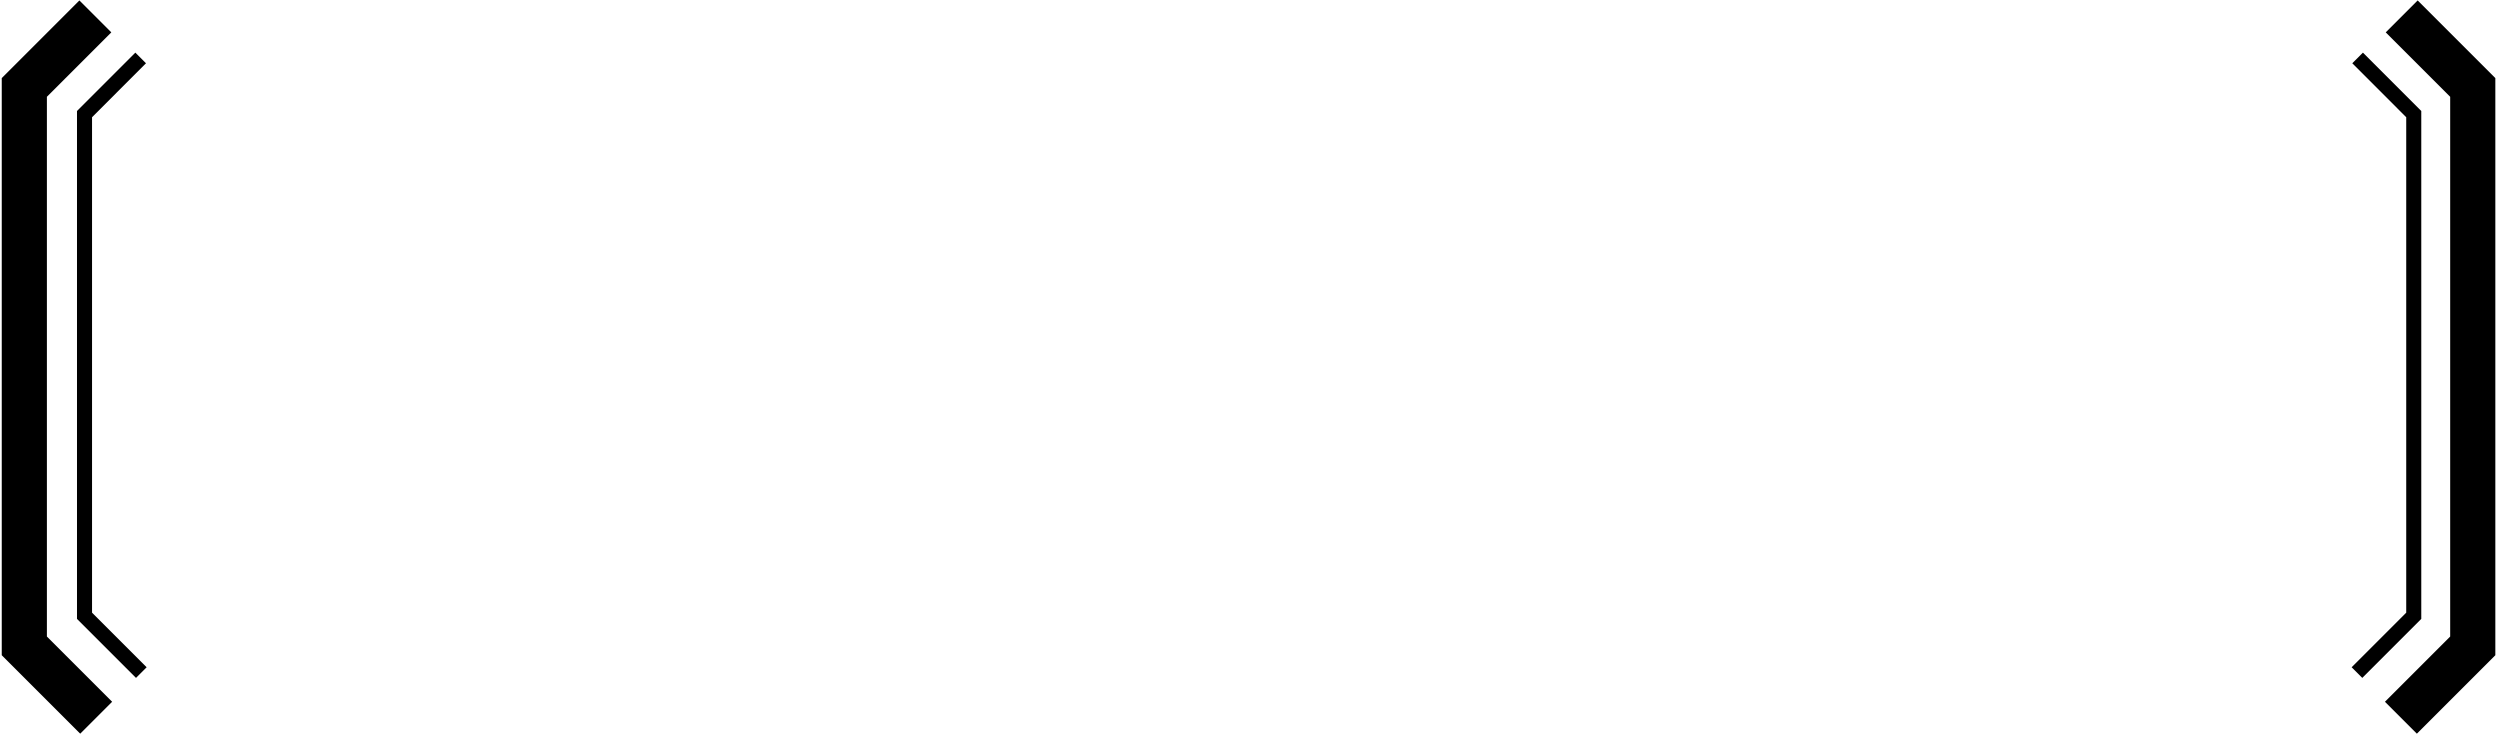
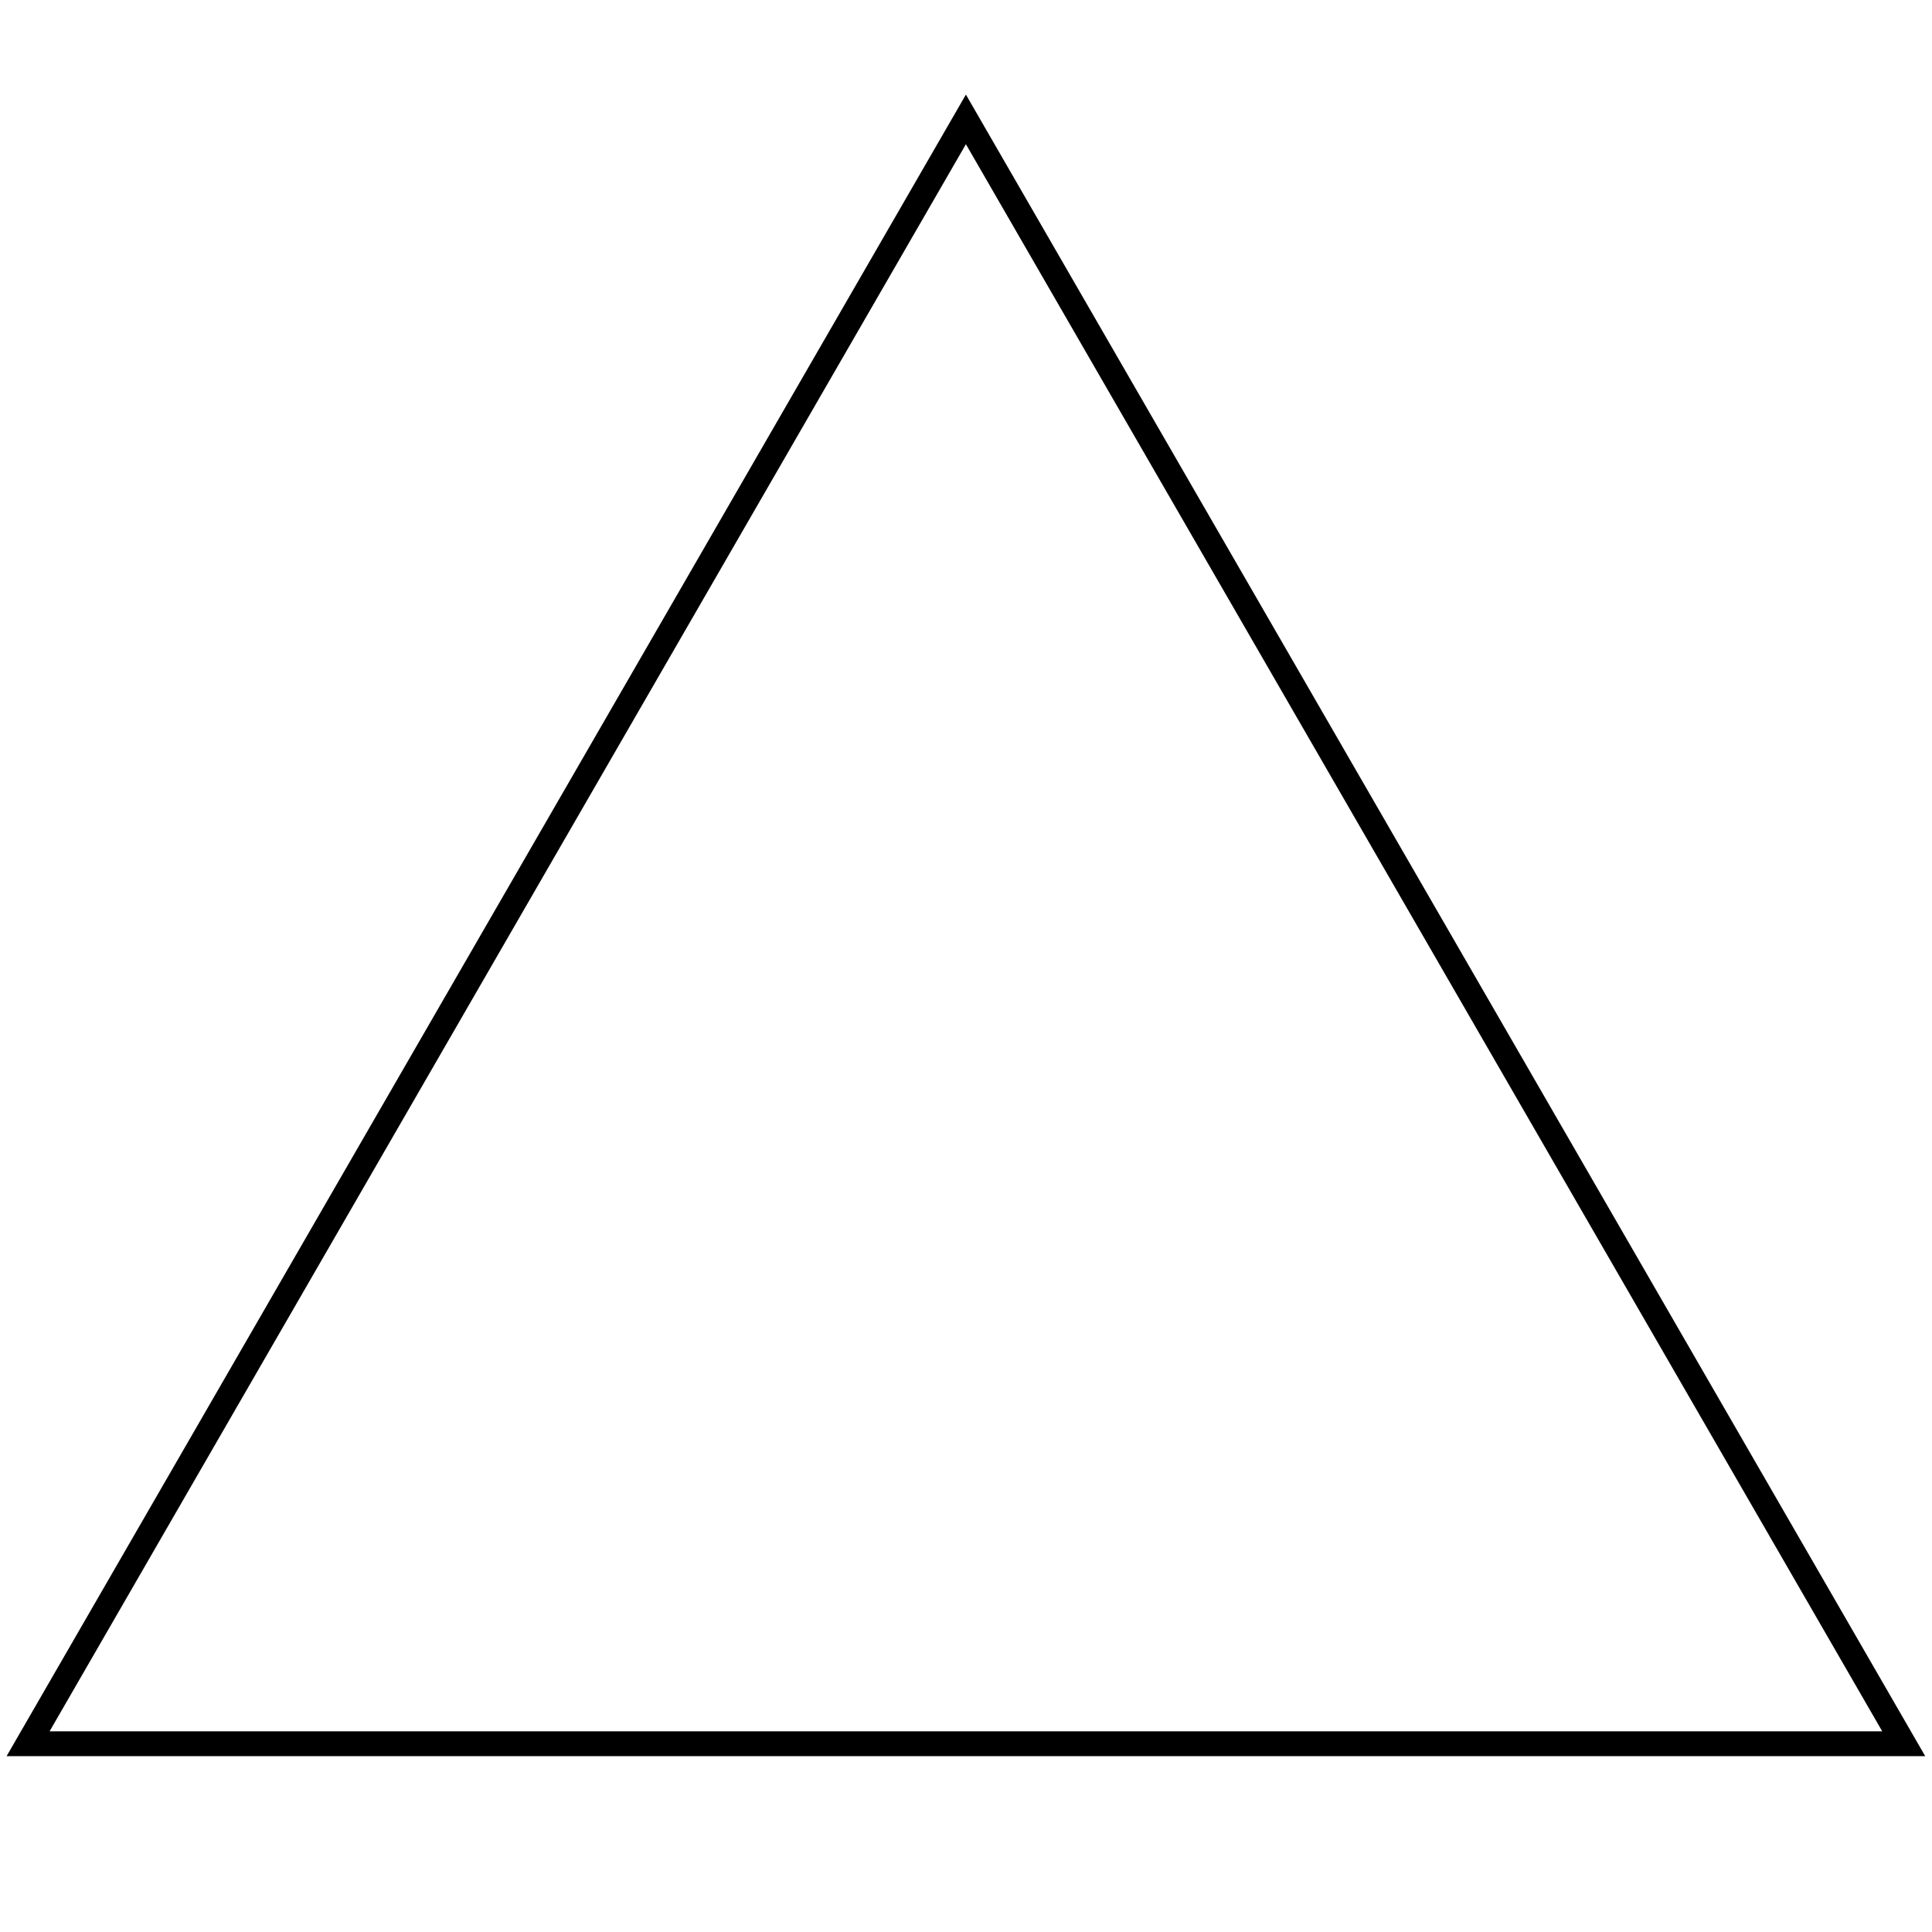
- <svg xmlns="http://www.w3.org/2000/svg" version="1.1" id="shape11" x="0px" y="0px" width="166.121px" height="48.782px" viewBox="0 0 166.121 48.782" enable-background="new 0 0 166.121 48.782" xml:space="preserve">
-   <polygon points="5.33,48.752 0.116,43.539 0.116,5.189 5.275,0.03 7.396,2.151 3.116,6.431 3.116,42.297 7.451,46.631 " />
-   <polygon points="160.597,48.752 158.476,46.631 162.811,42.297 162.811,6.432 158.529,2.151 160.65,0.029 165.811,5.188   165.811,43.539 " />
-   <polygon points="9.037,45.045 5.116,41.125 5.116,7.376 8.994,3.497 9.701,4.204 6.116,7.79 6.116,40.711 9.744,44.338 " />
-   <polygon points="156.97,45.045 156.263,44.338 159.89,40.711 159.89,7.79 156.306,4.204 157.013,3.497 160.89,7.376 160.89,41.125   " />
+ <svg xmlns="http://www.w3.org/2000/svg" version="1.1" id="shape4" x="0px" y="0px" width="155.688px" height="155.703px" viewBox="0 0 155.688 155.703" enable-background="new 0 0 155.688 155.703" xml:space="preserve">
+   <path d="M77.844,7.623L0.531,141.532h154.626L77.844,7.623z M77.844,11.623l73.849,127.909H3.995L77.844,11.623z" />
</svg>
